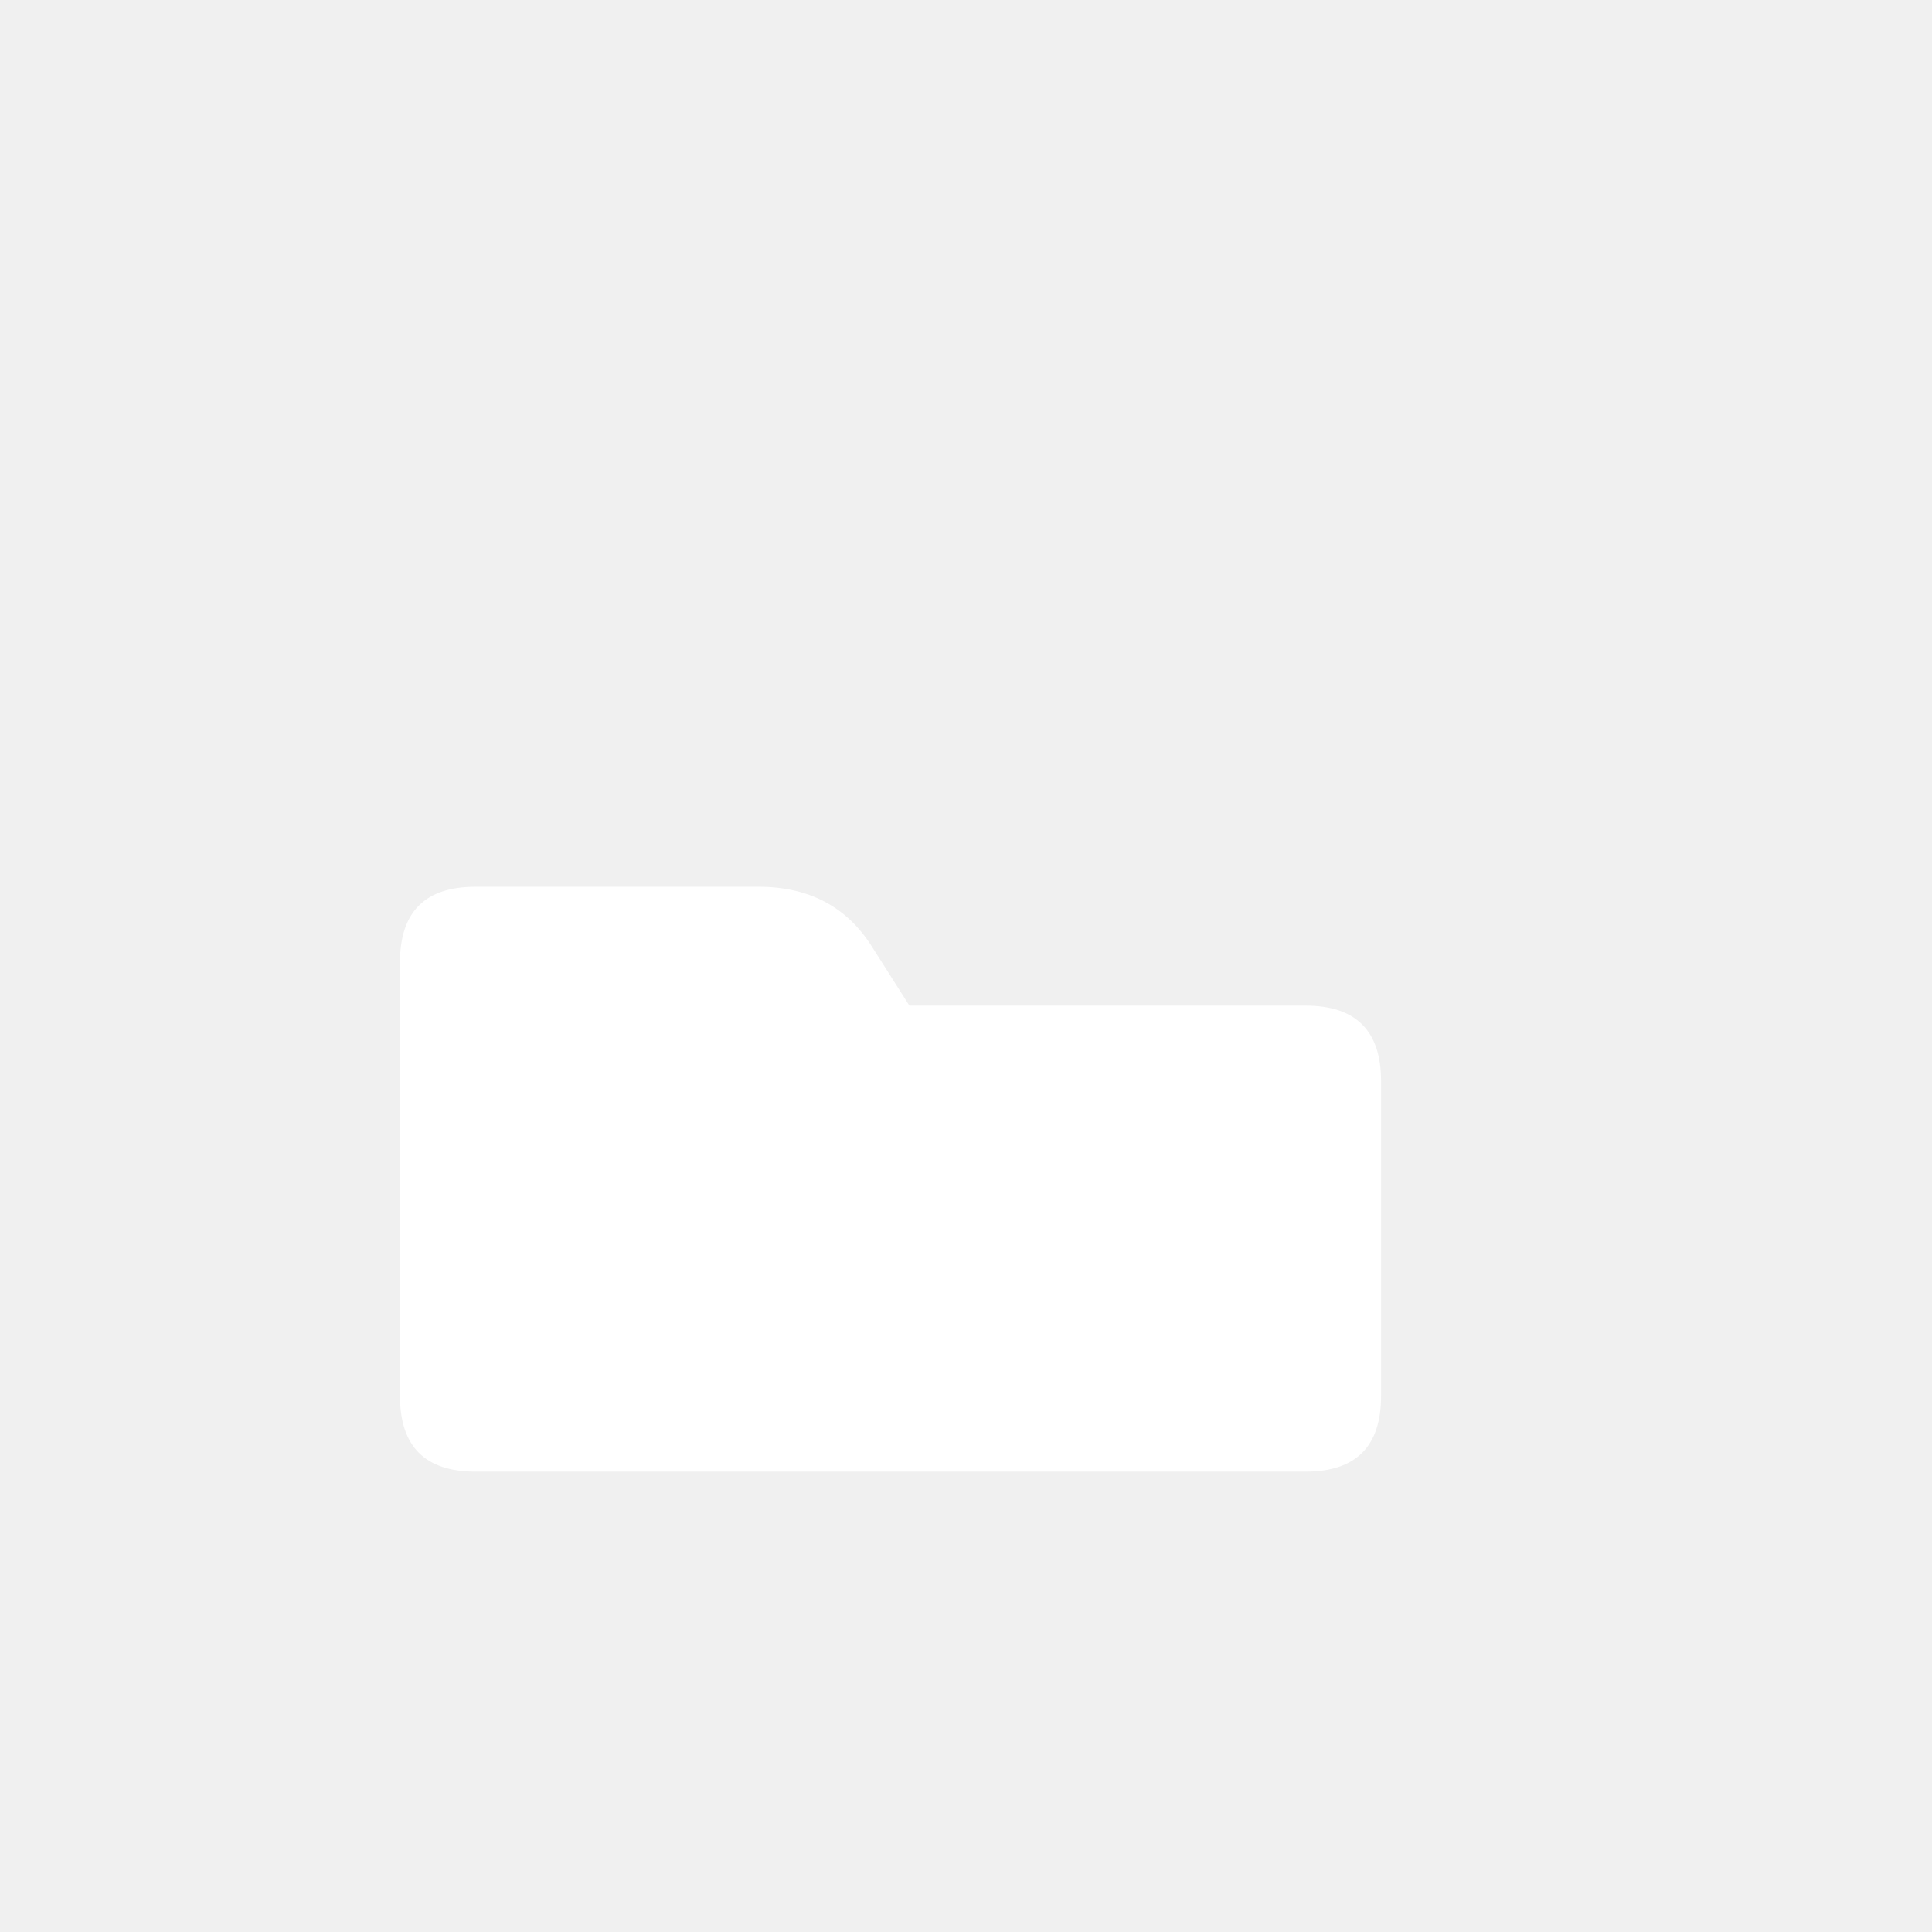
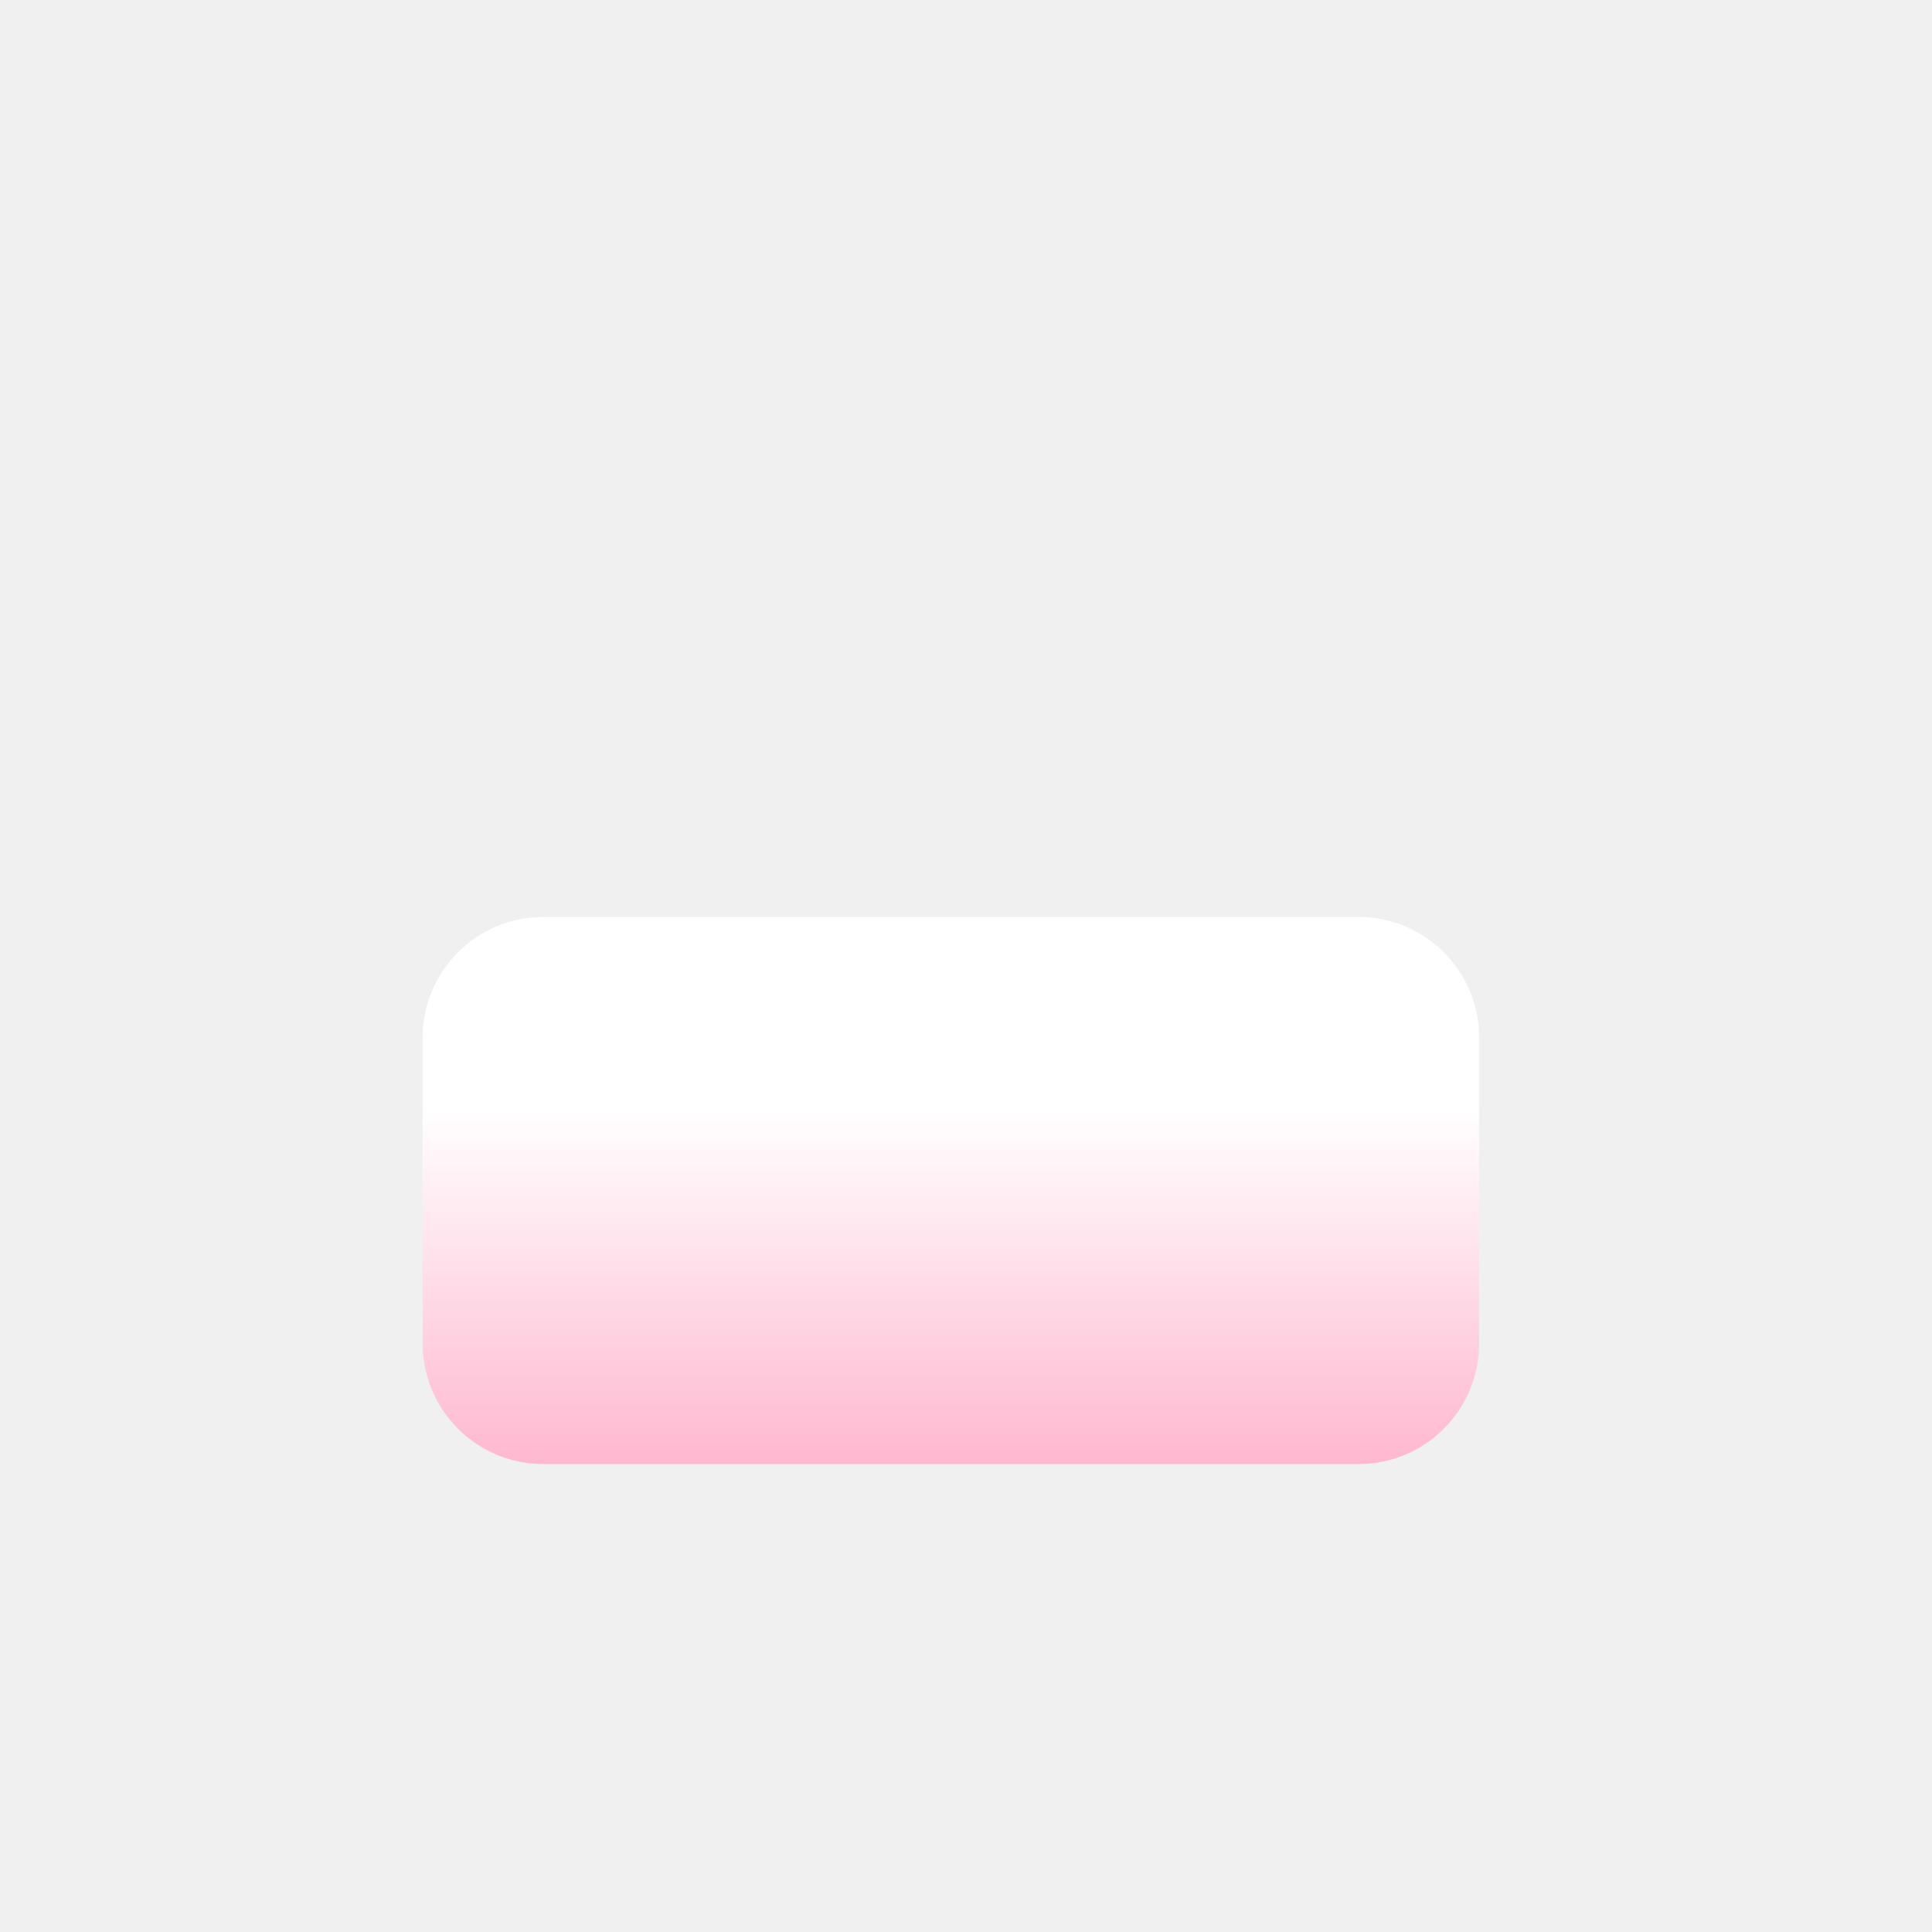
<svg xmlns="http://www.w3.org/2000/svg" width="1024" height="1024" viewBox="0 0 1024 1024">
-   <g fill="#FFFFFF">
-     <path d="M252 470 H402 Q442 470 462 501.5 L482 533.0 H692 Q732 533.0 732 573.0 V740 Q732 780 692 780 H252 Q212 780 212 740 V510 Q212 470 252 470Z" />
-   </g>
+   <defs>
+     <linearGradient id="f" x1="0" y1="0" x2="0" y2="1">
+       <stop offset="0" stop-color="#FFFFFF" />
+       <stop offset="0.35" stop-color="#FFFFFF" />
+       <stop offset="1" stop-color="#FFB8CF" />
+     </linearGradient>
+   </defs>
+   <rect x="224" y="486" width="560" height="290" rx="64" fill="url(#f)" />
</svg>
